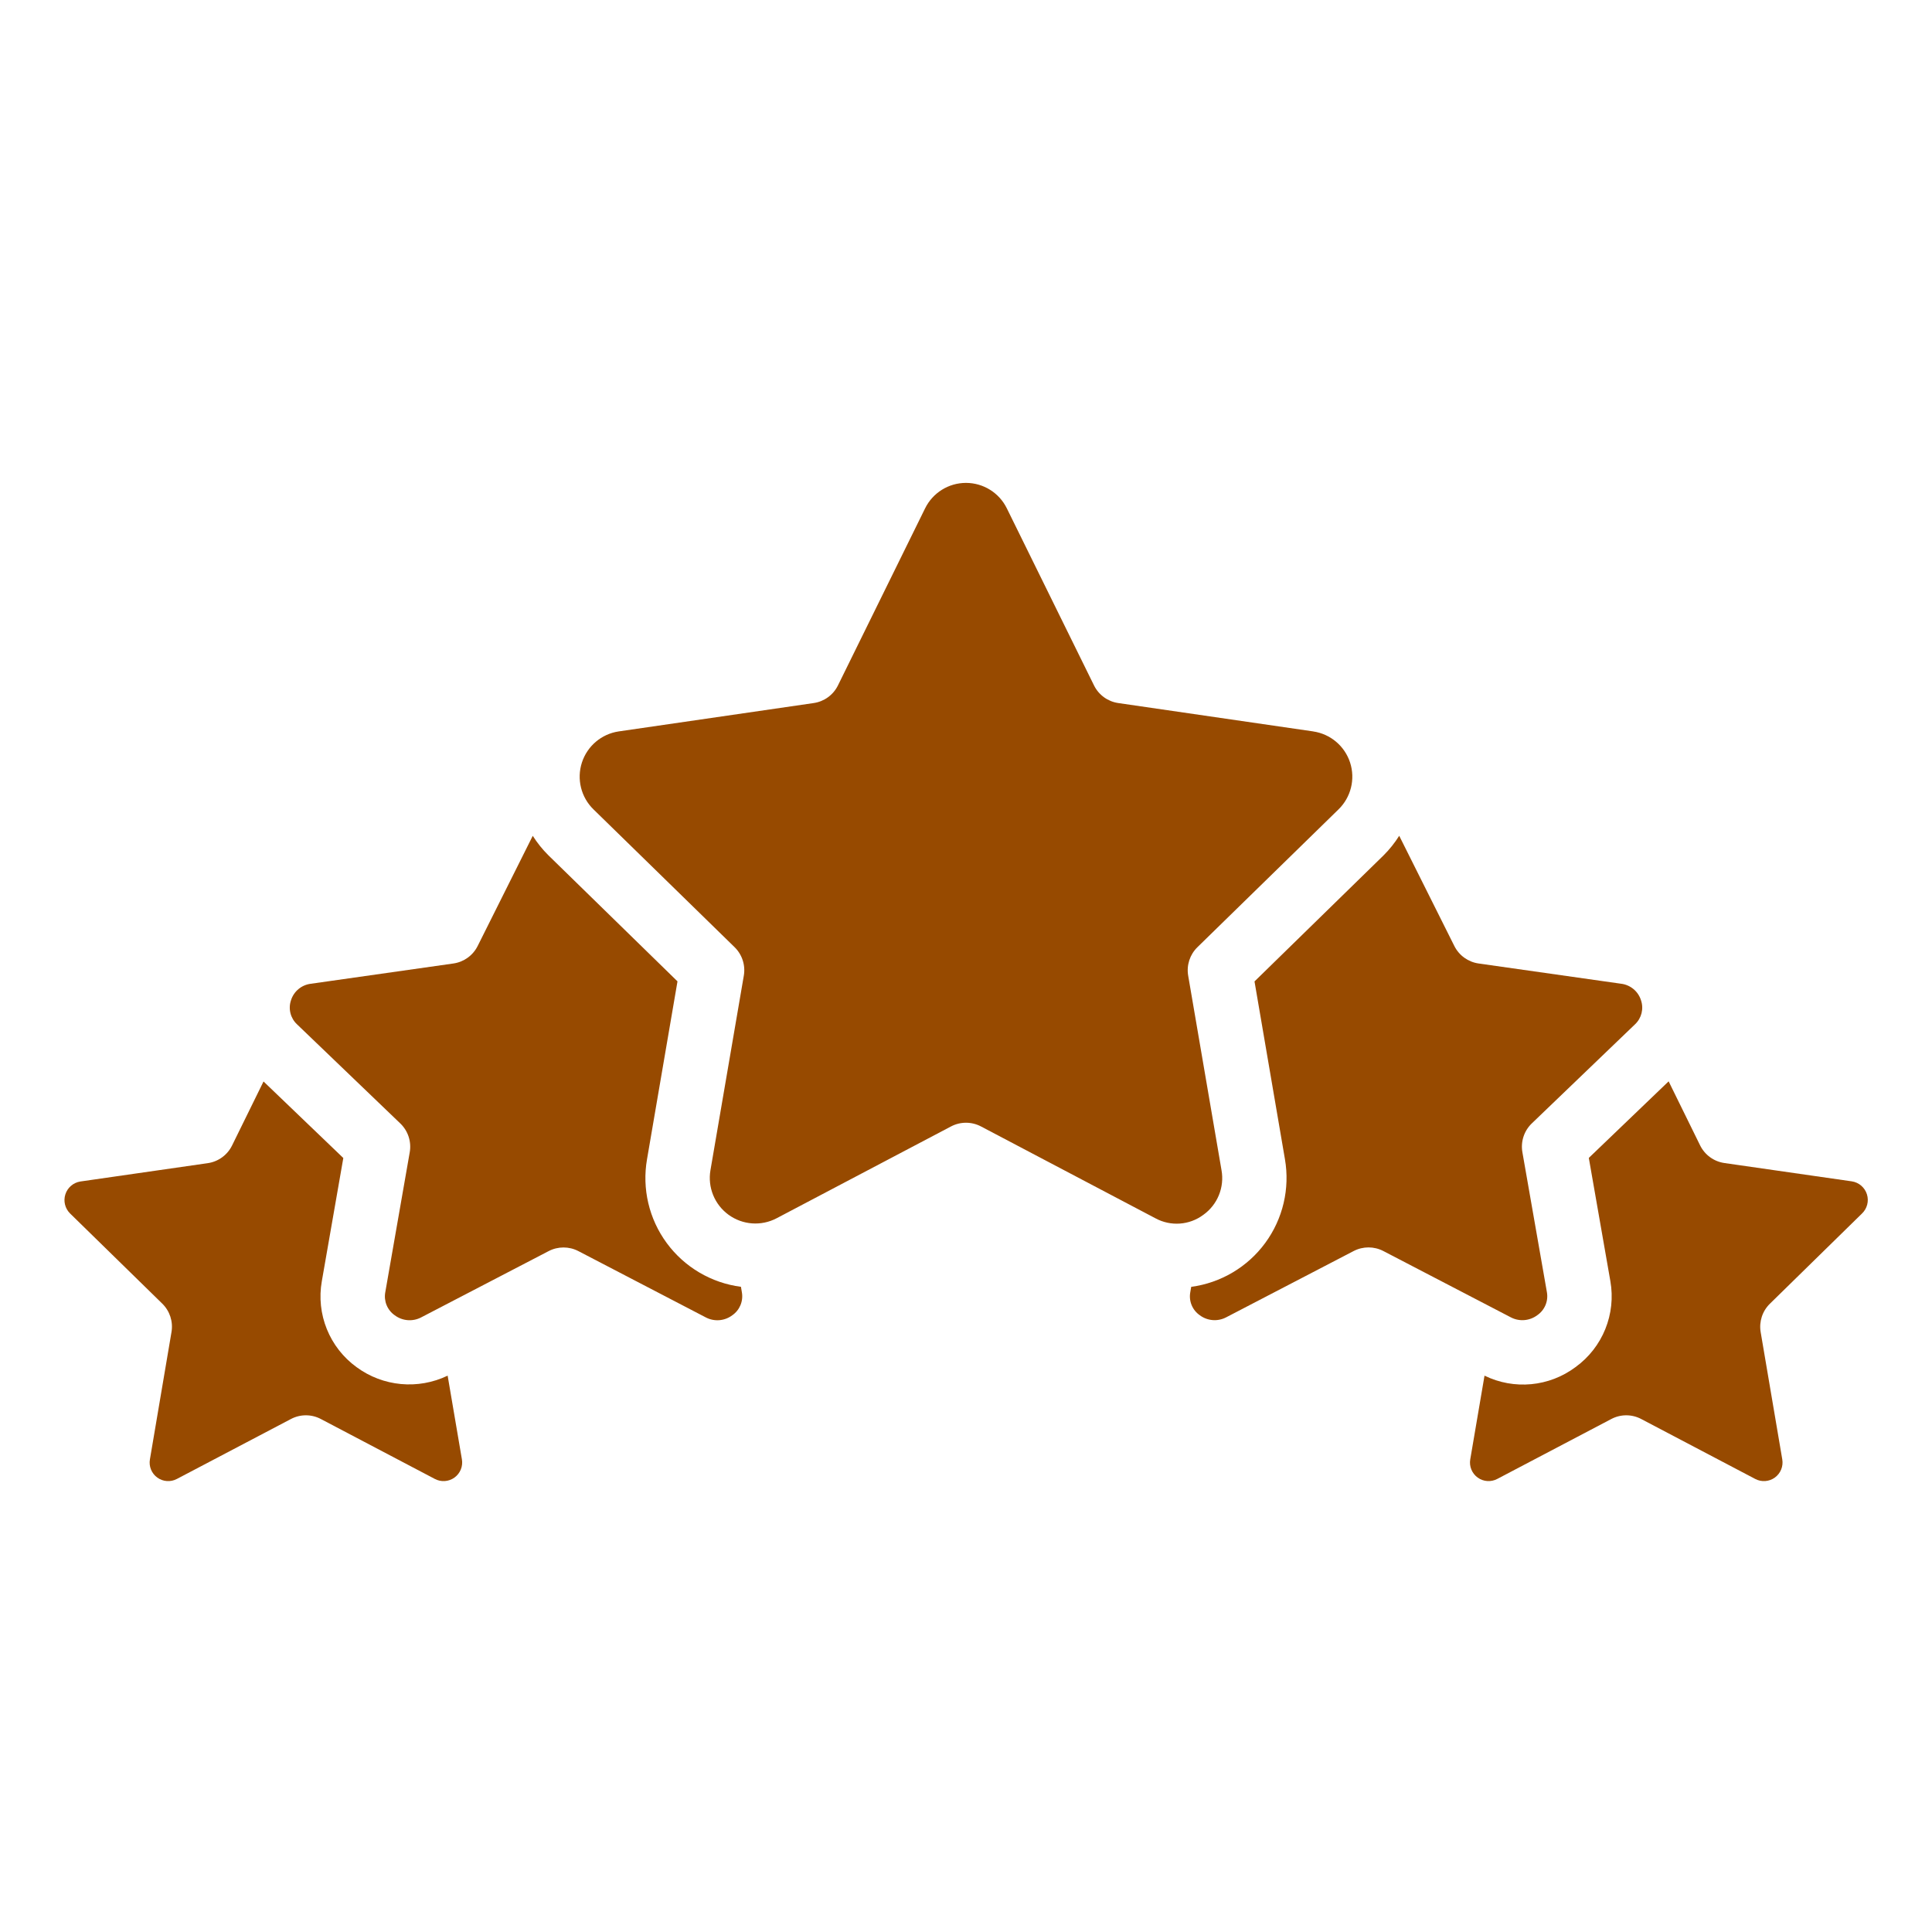
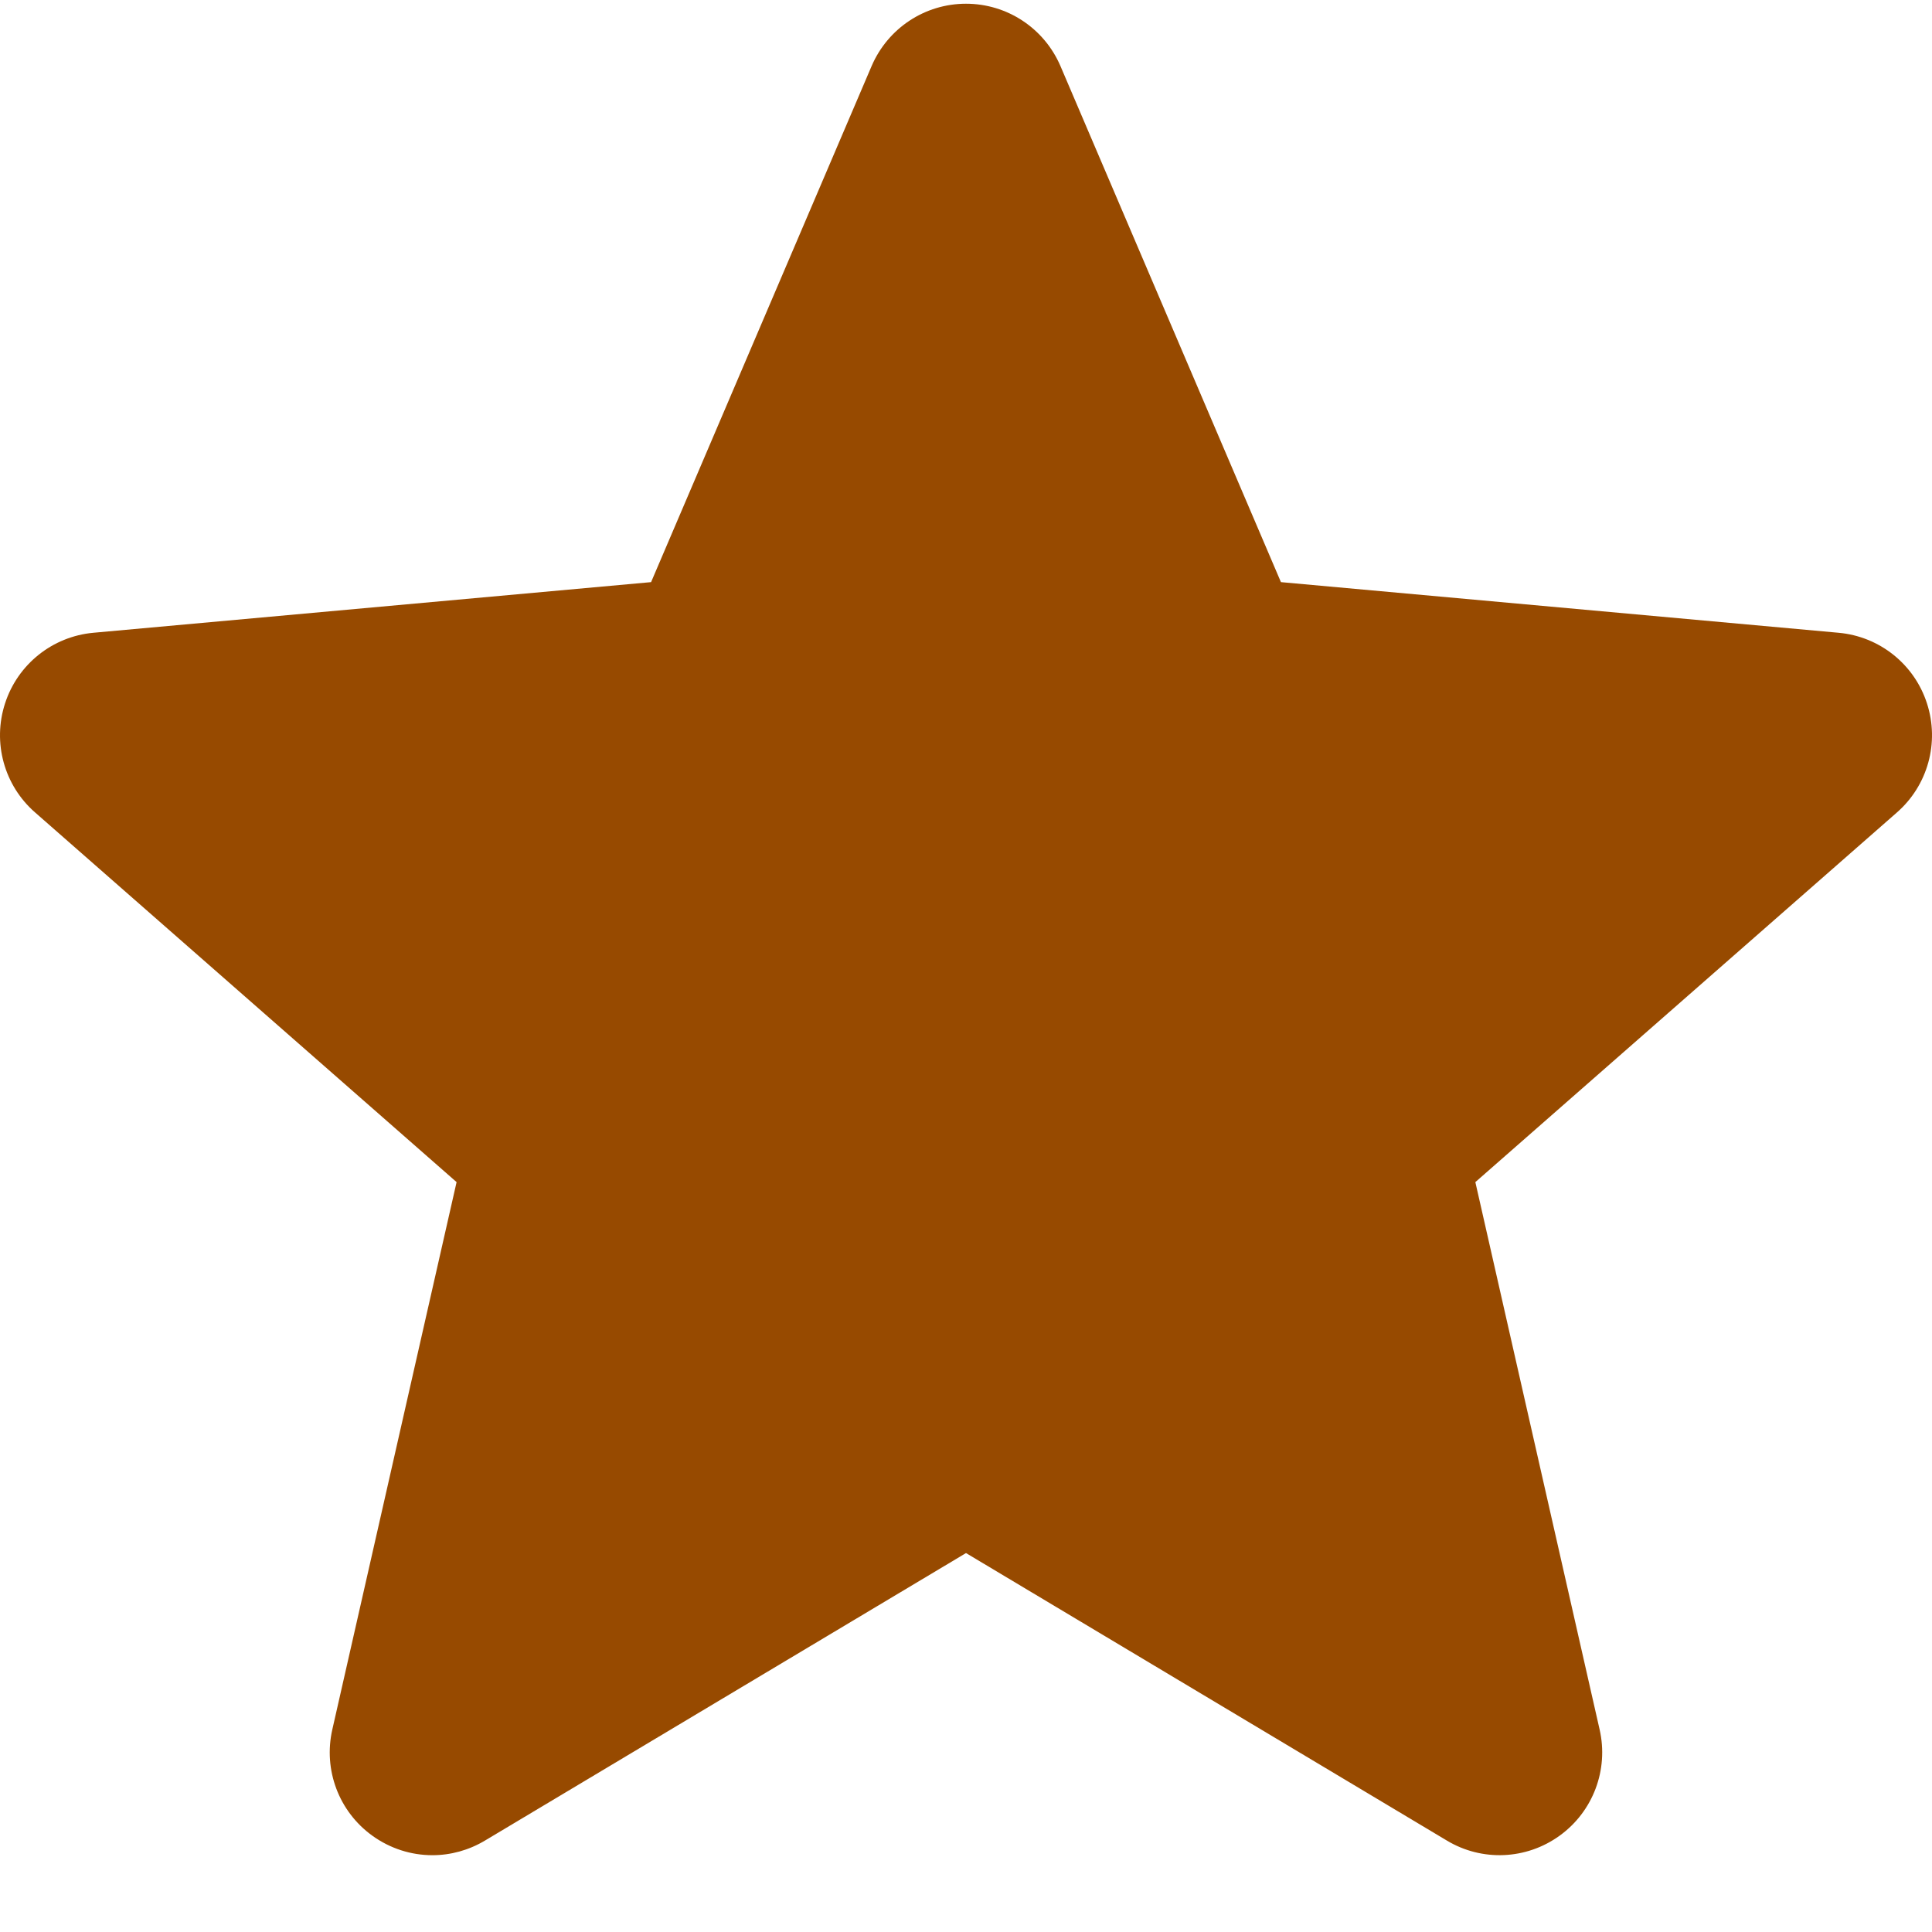
- <svg xmlns="http://www.w3.org/2000/svg" version="1.1" width="512" height="512" x="0" y="0" viewBox="0 0 60 60" style="enable-background:new 0 0 512 512" xml:space="preserve" class="">
+ <svg xmlns="http://www.w3.org/2000/svg" version="1.1" width="512" height="512" x="0" y="0" viewBox="0 0 511.987 511" style="enable-background:new 0 0 512 512" xml:space="preserve" class="">
  <g>
-     <path d="m40.785 22.715-6.056-.881a1 1 0 0 1-.753-.547l-2.708-5.5a1.414 1.414 0 0 0-2.538 0l-2.707 5.5a1 1 0 0 1-.753.547l-6.057.881a1.42 1.42 0 0 0-.783 2.42l4.382 4.279a1 1 0 0 1 .288.885l-1.036 6.041a1.416 1.416 0 0 0 2.053 1.495l5.417-2.852a1 1 0 0 1 .932 0l5.417 2.852a1.383 1.383 0 0 0 1.486-.106 1.4 1.4 0 0 0 .566-1.389L36.9 30.3a1 1 0 0 1 .288-.885l4.381-4.279a1.419 1.419 0 0 0-.784-2.42zM4.656 45.321a.576.576 0 0 0 .839.608l3.54-1.86a.994.994 0 0 1 .93 0l3.54 1.861a.578.578 0 0 0 .84-.608l-.443-2.6a2.756 2.756 0 0 1-2.827-.263 2.713 2.713 0 0 1-1.08-2.673l.667-3.823-2.478-2.377-.977 1.988a1 1 0 0 1-.755.549l-3.96.57a.584.584 0 0 0-.316.992l2.863 2.8a1 1 0 0 1 .287.882z" fill="#974a00" opacity="1" data-original="#000000" class="" />
-     <path d="m16.545 25.957-1.711 3.422a1 1 0 0 1-.754.543l-4.43.63a.738.738 0 0 0-.613.513.71.71 0 0 0 .189.748l3.206 3.077a1 1 0 0 1 .293.893l-.76 4.35a.713.713 0 0 0 .294.714.771.771 0 0 0 .82.066l3.96-2.059a1 1 0 0 1 .923 0l3.959 2.06a.771.771 0 0 0 .819-.066.715.715 0 0 0 .3-.713l-.029-.172A3.406 3.406 0 0 1 20.094 36l.946-5.523-4.007-3.913a3.441 3.441 0 0 1-.488-.607zM46.5 45.929l3.54-1.86a.994.994 0 0 1 .93 0l3.54 1.861a.578.578 0 0 0 .84-.608l-.671-3.952a1 1 0 0 1 .287-.882l2.859-2.8a.584.584 0 0 0-.315-1l-3.957-.569a1 1 0 0 1-.755-.549l-.977-1.988-2.479 2.378.669 3.825a2.714 2.714 0 0 1-1.081 2.671 2.721 2.721 0 0 1-2.827.266l-.443 2.6a.577.577 0 0 0 .84.607z" fill="#974a00" opacity="1" data-original="#000000" class="" />
-     <path d="M50.778 31.81a.709.709 0 0 0 .185-.745.741.741 0 0 0-.617-.514l-4.426-.629a1 1 0 0 1-.754-.543l-1.712-3.423a3.448 3.448 0 0 1-.488.61l-4.006 3.913.945 5.521a3.413 3.413 0 0 1-2.911 3.964l-.028.163a.714.714 0 0 0 .293.718.771.771 0 0 0 .82.066l3.96-2.059a1 1 0 0 1 .922 0l3.961 2.06a.771.771 0 0 0 .819-.067.713.713 0 0 0 .3-.712l-.762-4.352a1 1 0 0 1 .293-.893z" fill="#974a00" opacity="1" data-original="#000000" class="" />
+     <path fill="#974a00" d="M510.652 185.902a27.158 27.158 0 0 0-23.425-18.71l-147.774-13.419-58.433-136.77C276.71 6.98 266.898.494 255.996.494s-20.715 6.487-25.023 16.534l-58.434 136.746-147.797 13.418A27.208 27.208 0 0 0 1.34 185.902c-3.371 10.368-.258 21.739 7.957 28.907l111.7 97.96-32.938 145.09c-2.41 10.668 1.73 21.696 10.582 28.094 4.757 3.438 10.324 5.188 15.937 5.188 4.84 0 9.64-1.305 13.95-3.883l127.468-76.184 127.422 76.184c9.324 5.61 21.078 5.097 29.91-1.305a27.223 27.223 0 0 0 10.582-28.094l-32.937-145.09 111.699-97.94a27.224 27.224 0 0 0 7.98-28.927zm0 0" opacity="1" data-original="#ffc107" class="" />
  </g>
</svg>
